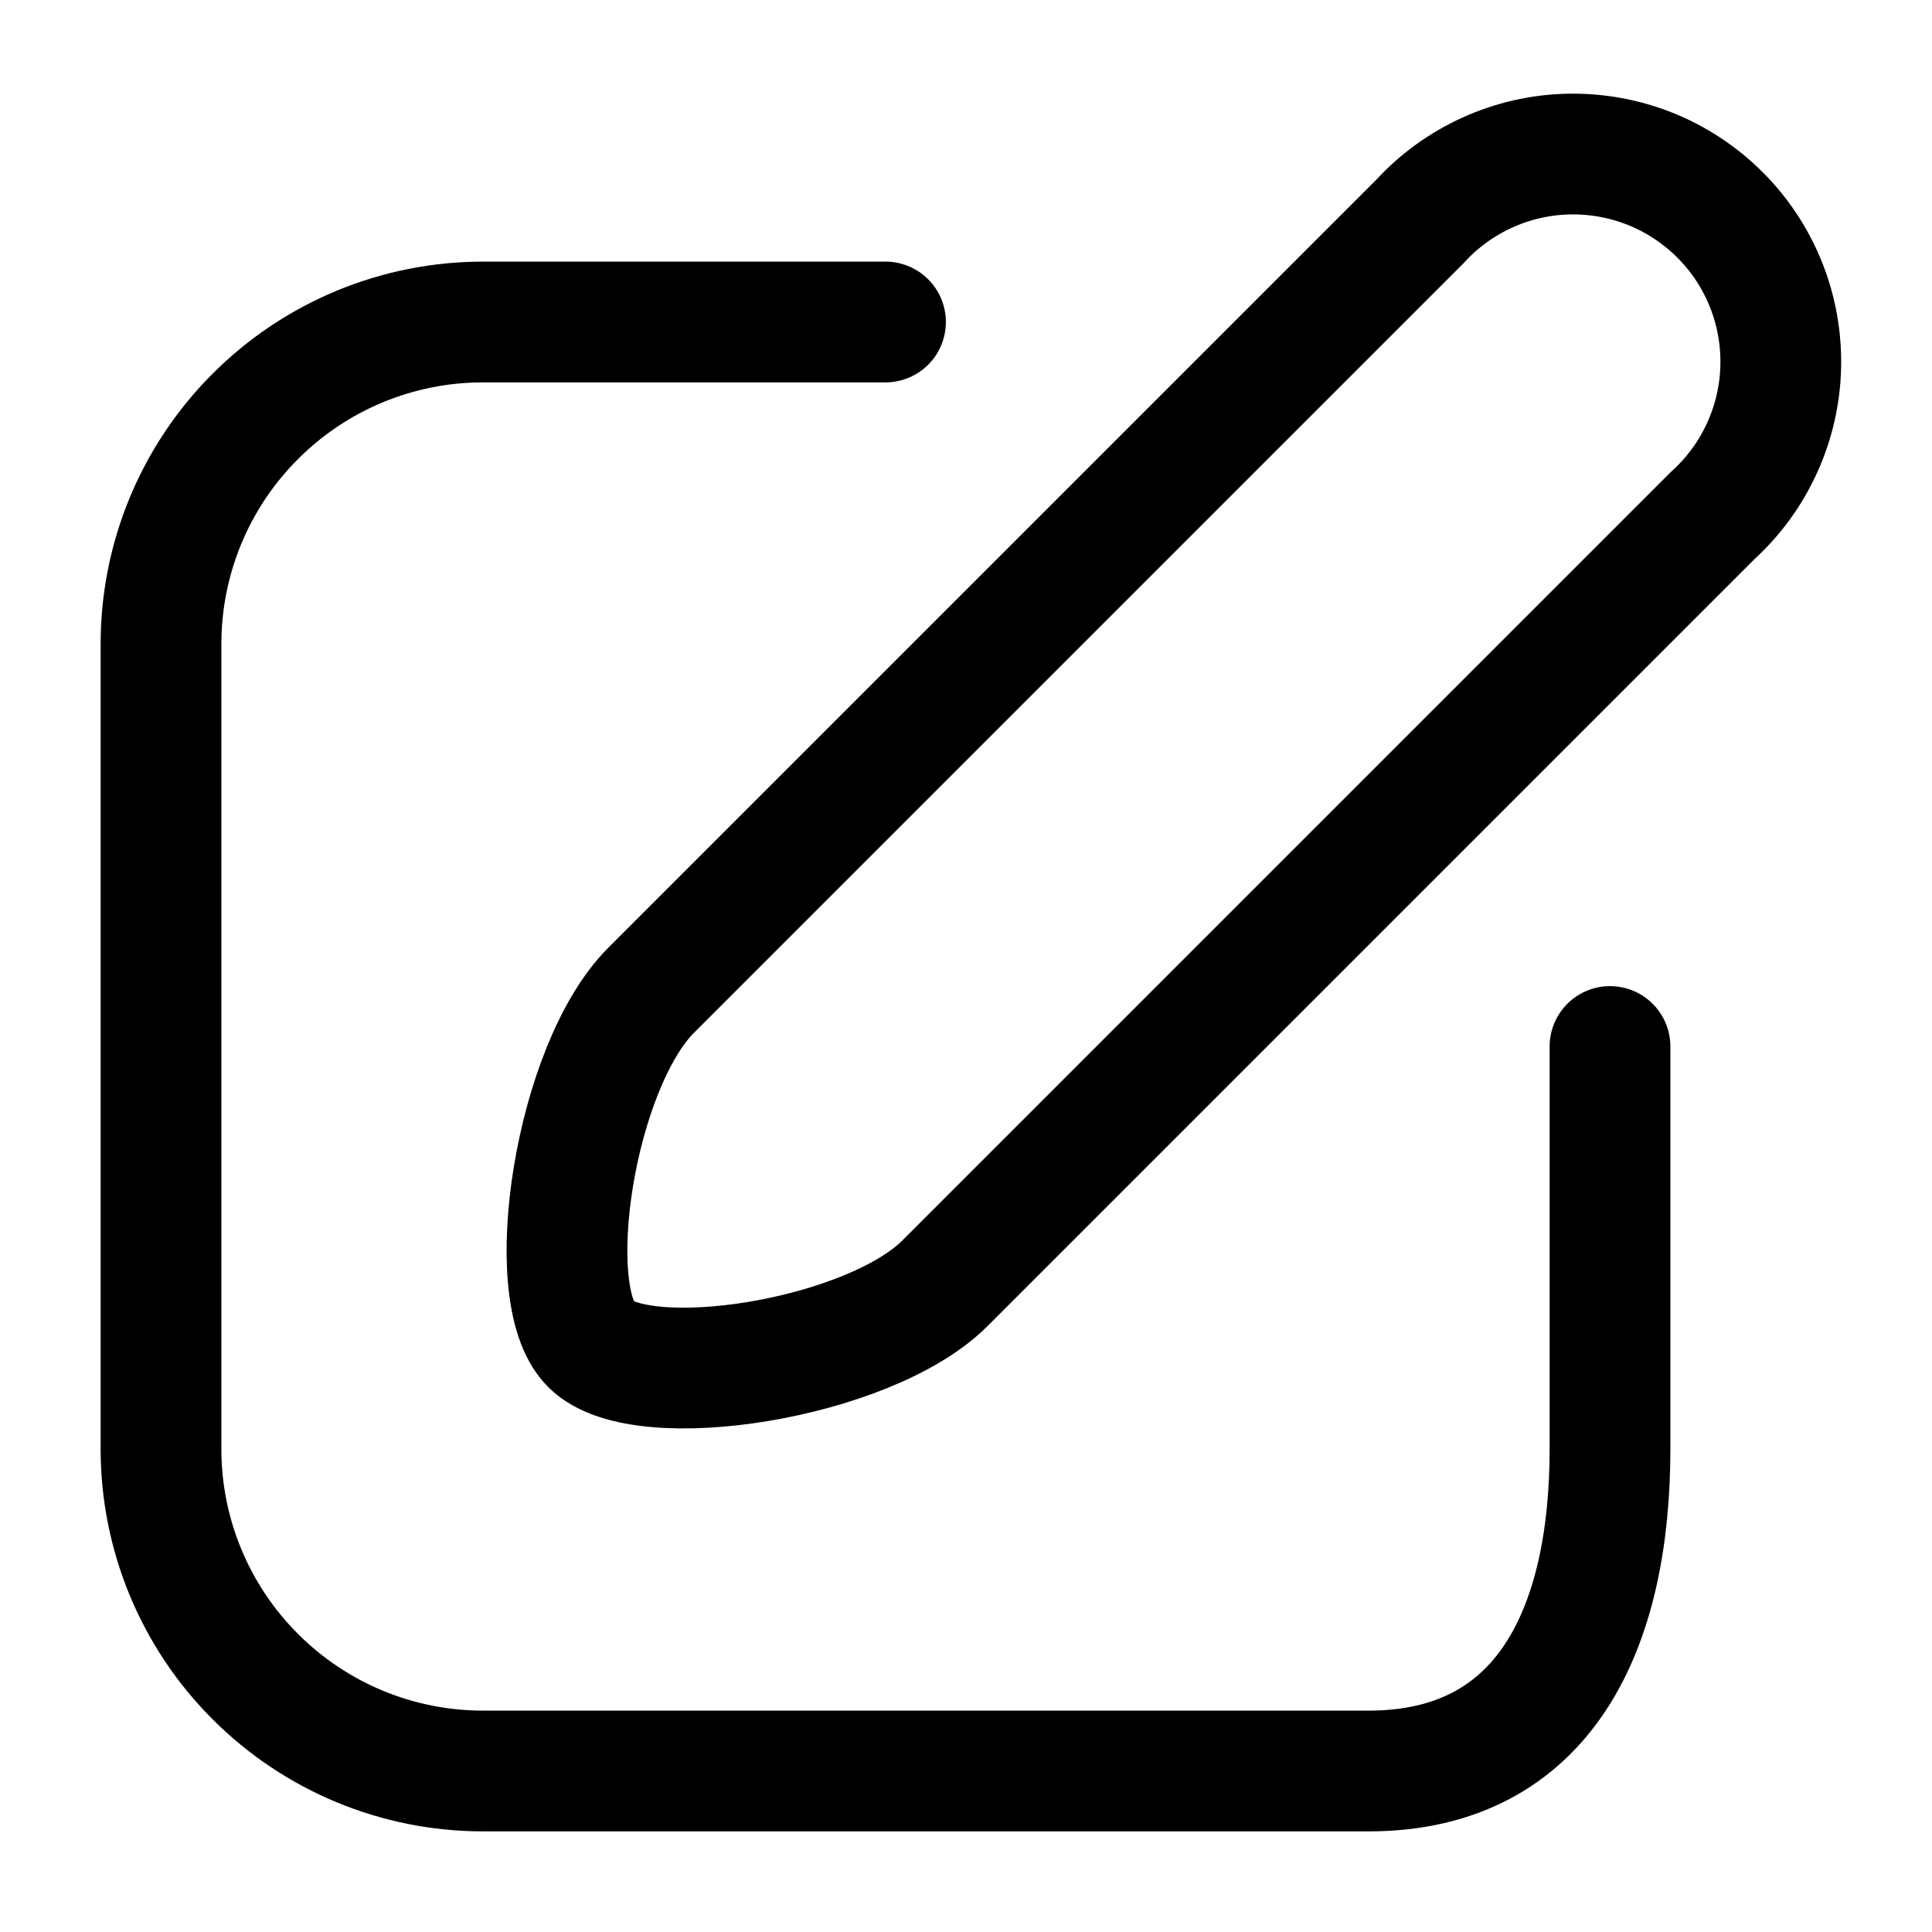
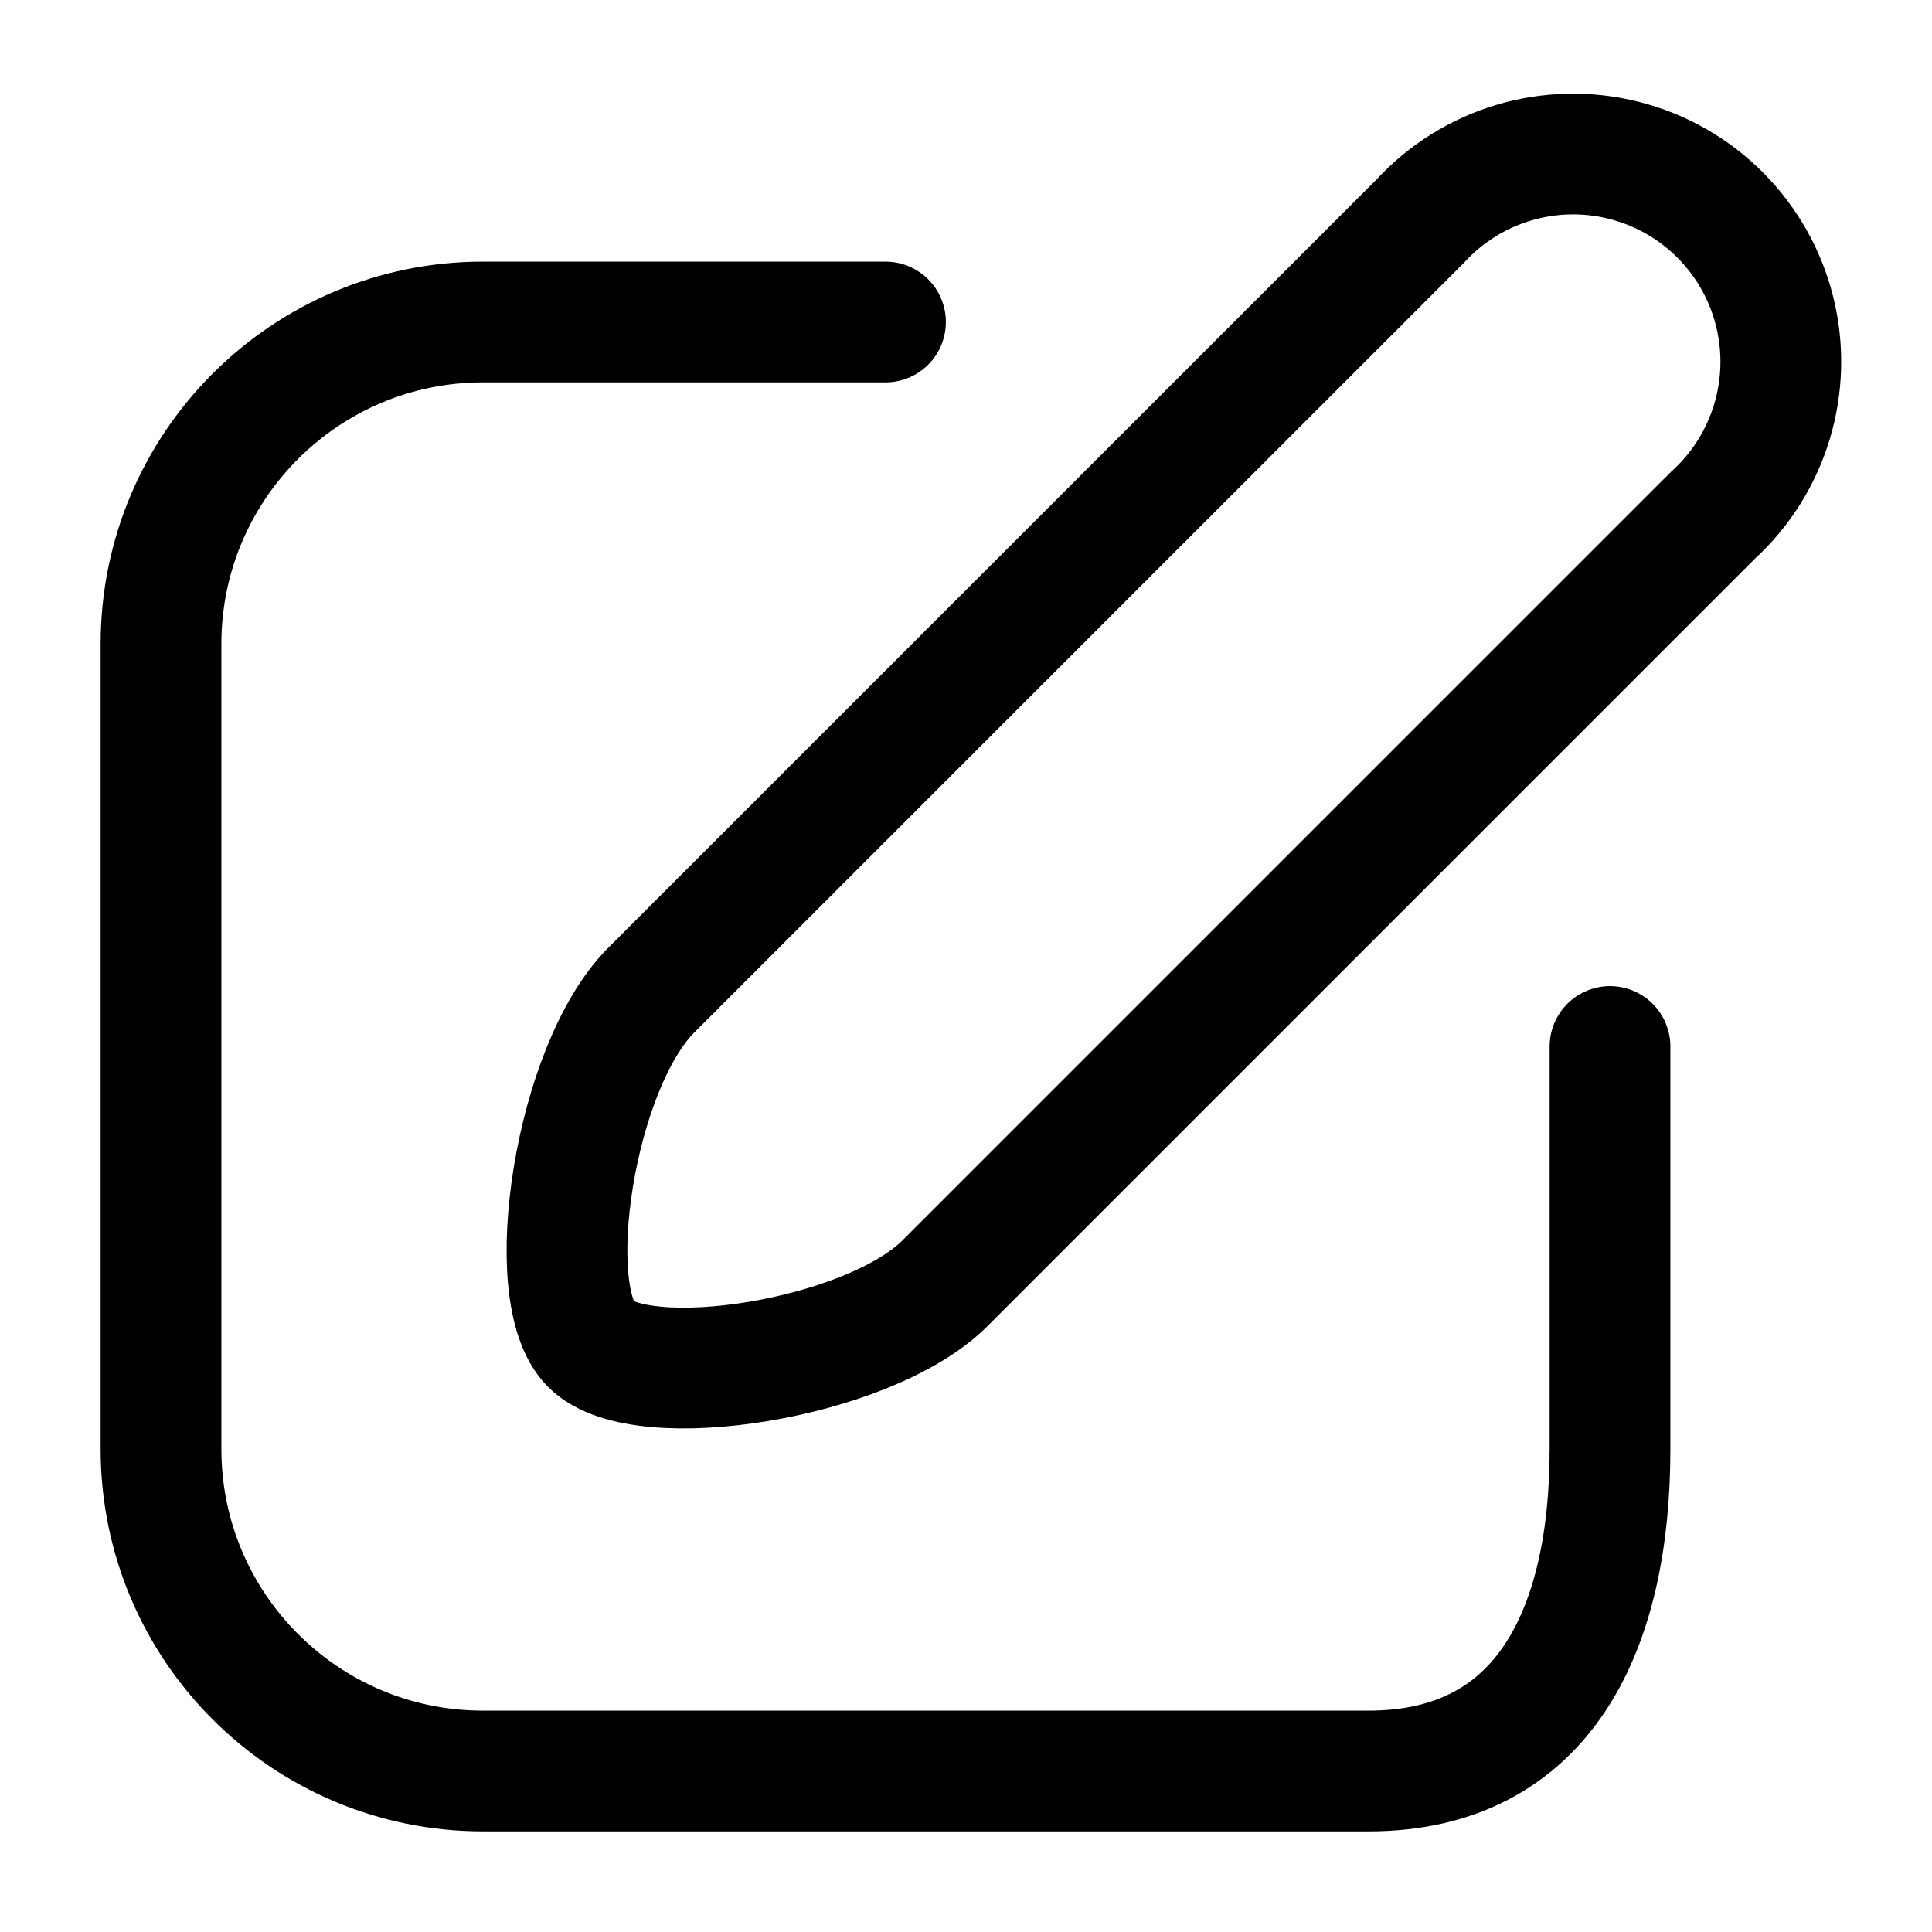
- <svg xmlns="http://www.w3.org/2000/svg" width="800px" height="800px" viewBox="0 0 24 24" fill="none">
-   <path d="M21.28 6.4L11.74 15.94C10.79 16.89 7.97 17.33 7.34 16.7C6.71 16.07 7.14 13.25 8.09 12.3L17.64 2.75C17.875 2.493 18.16 2.287 18.478 2.143C18.796 1.999 19.139 1.921 19.488 1.914C19.836 1.907 20.182 1.97 20.506 2.1C20.829 2.23 21.122 2.425 21.369 2.672C21.615 2.918 21.808 3.212 21.938 3.536C22.067 3.86 22.129 4.206 22.121 4.555C22.113 4.903 22.034 5.246 21.889 5.564C21.745 5.881 21.538 6.165 21.28 6.4V6.4Z" stroke="#000000" stroke-width="1.5" stroke-linecap="round" stroke-linejoin="round" />
-   <path d="M11 4H6C4.939 4 3.922 4.421 3.172 5.172C2.421 5.922 2 6.939 2 8V18C2 19.061 2.421 20.078 3.172 20.828C3.922 21.579 4.939 22 6 22H17C19.21 22 20 20.2 20 18V13" stroke="#000000" stroke-width="1.5" stroke-linecap="round" stroke-linejoin="round" />
+ <svg xmlns="http://www.w3.org/2000/svg" width="800" height="800" fill="none" viewBox="0 0 24 24">
+   <path stroke="#000" stroke-linecap="round" stroke-linejoin="round" stroke-width="1.5" d="m21.28 6.4-9.54 9.54c-.95.95-3.77 1.39-4.4.76s-.2-3.45.75-4.4l9.55-9.55a2.58 2.58 0 1 1 3.64 3.65" />
+   <path stroke="#000" stroke-linecap="round" stroke-linejoin="round" stroke-width="1.5" d="M11 4H6a4 4 0 0 0-4 4v10a4 4 0 0 0 4 4h11c2.21 0 3-1.8 3-4v-5" />
</svg>
